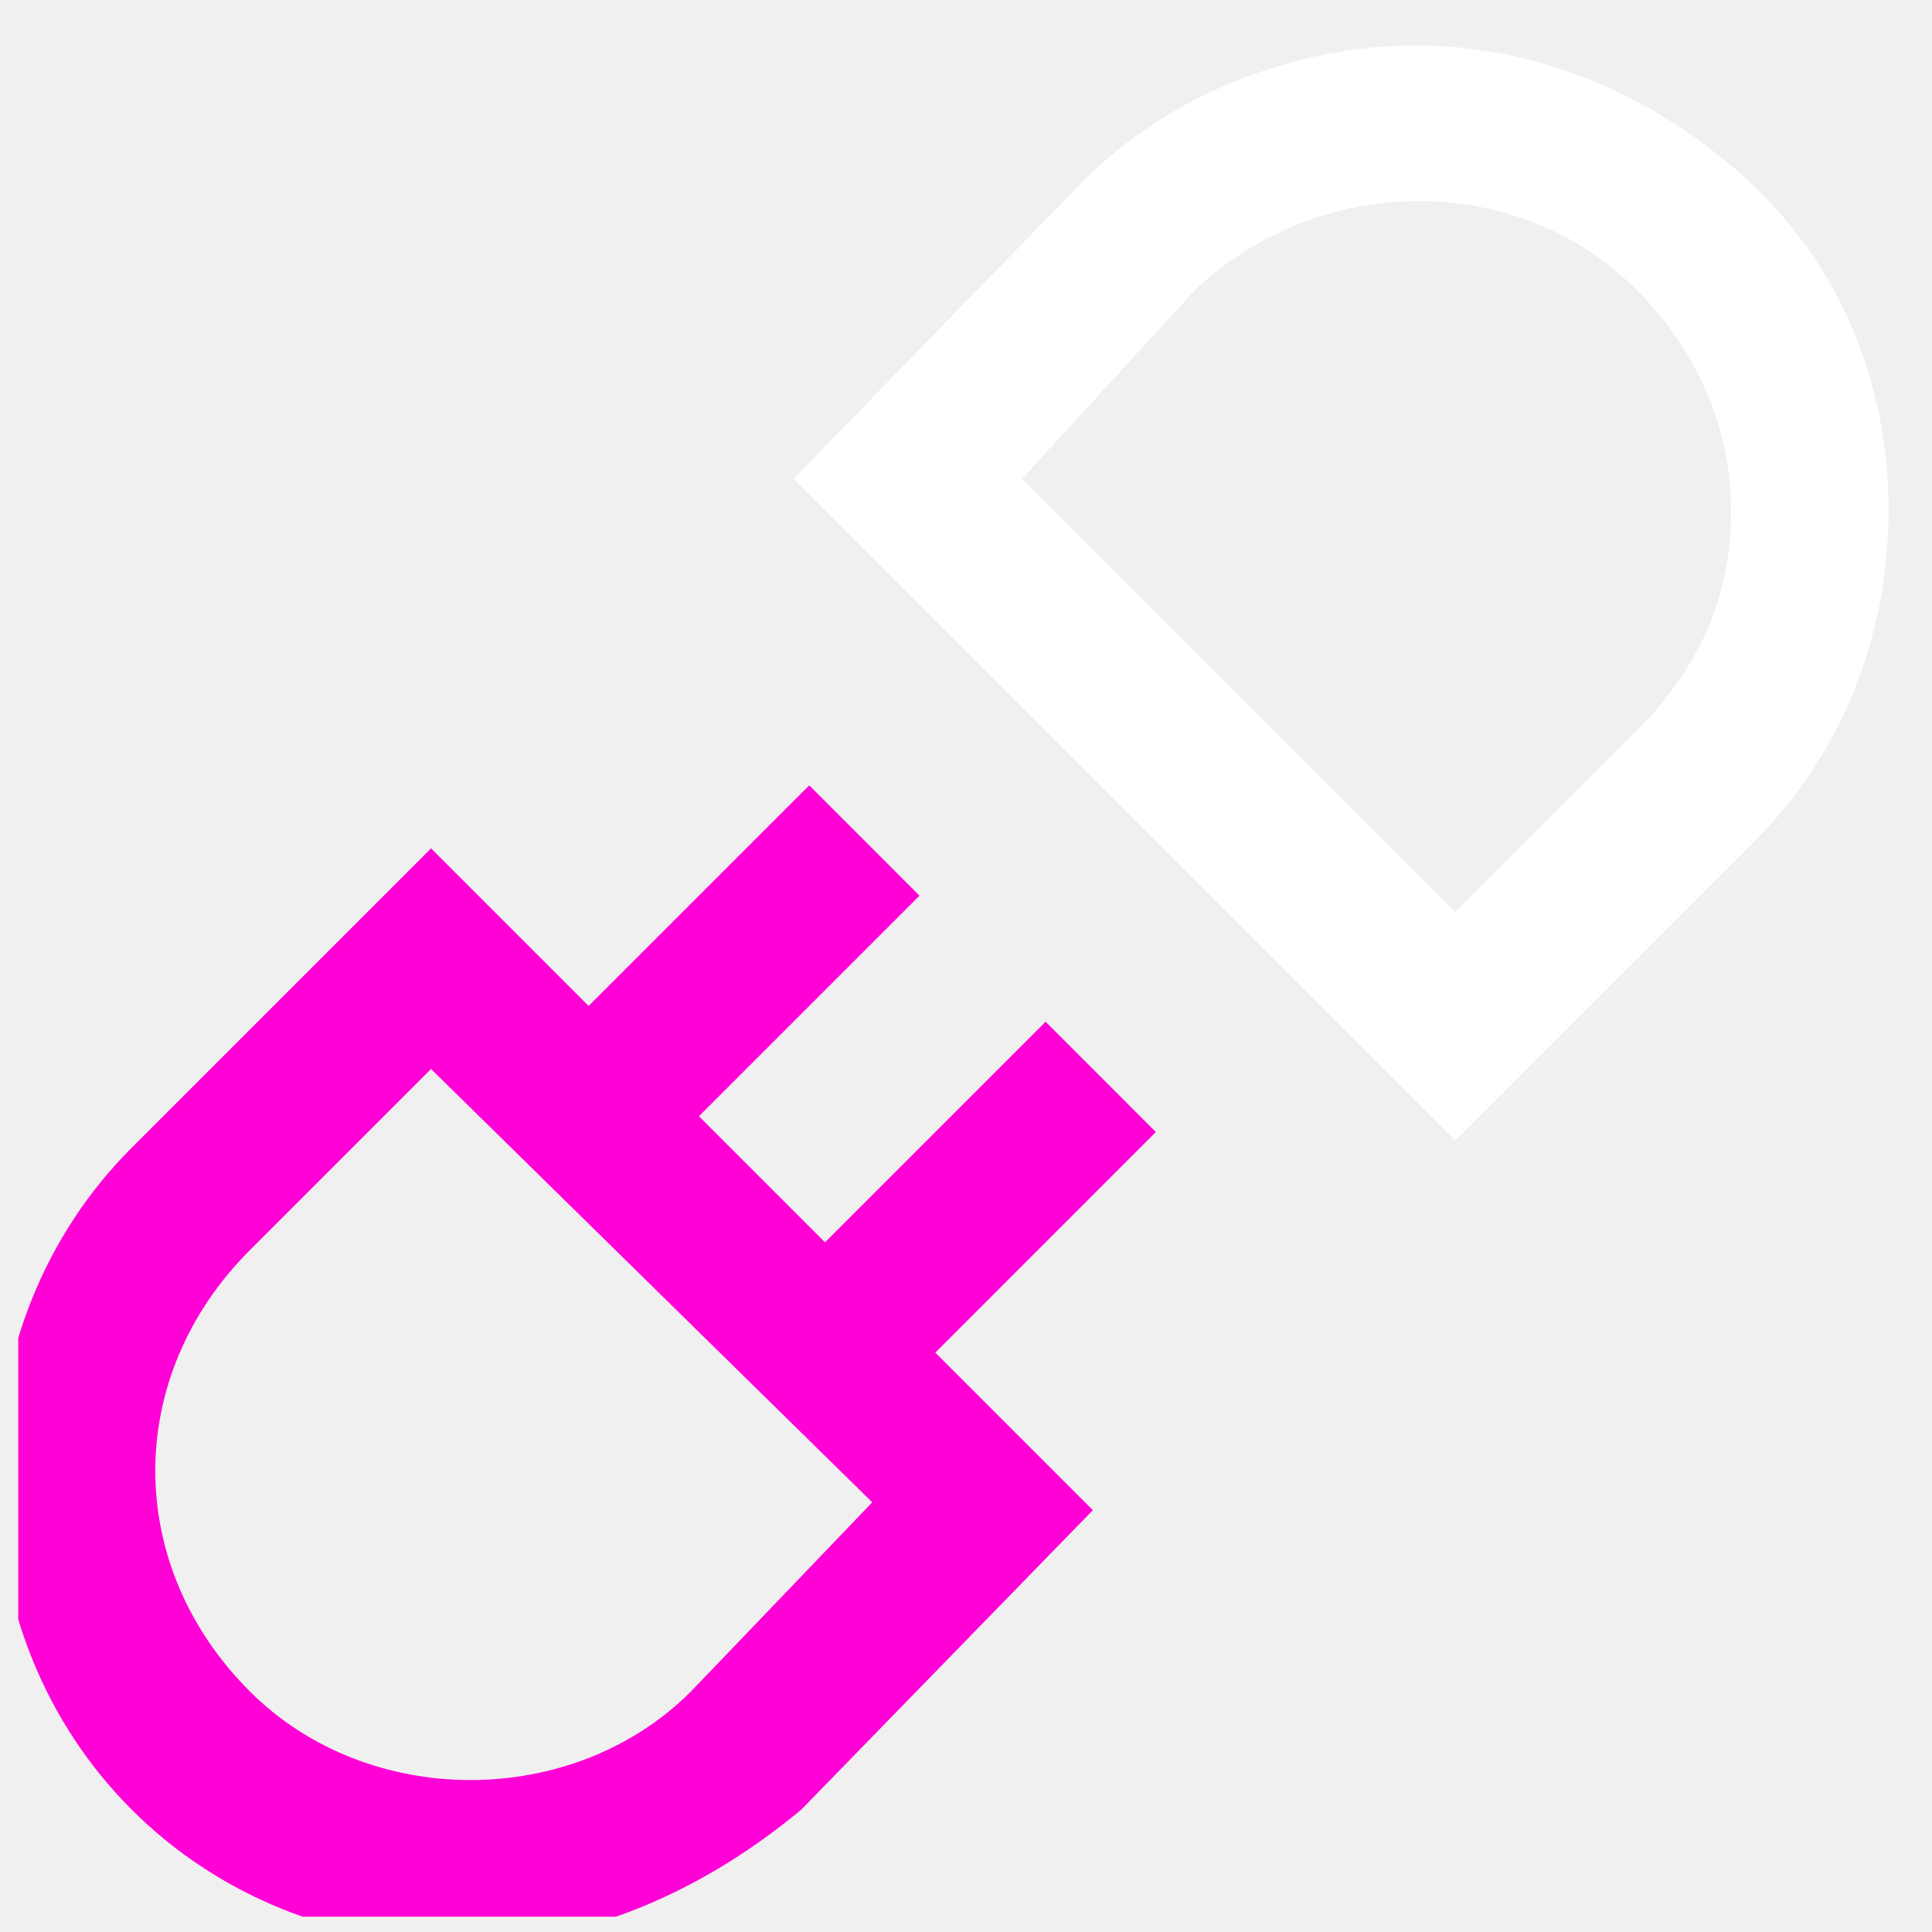
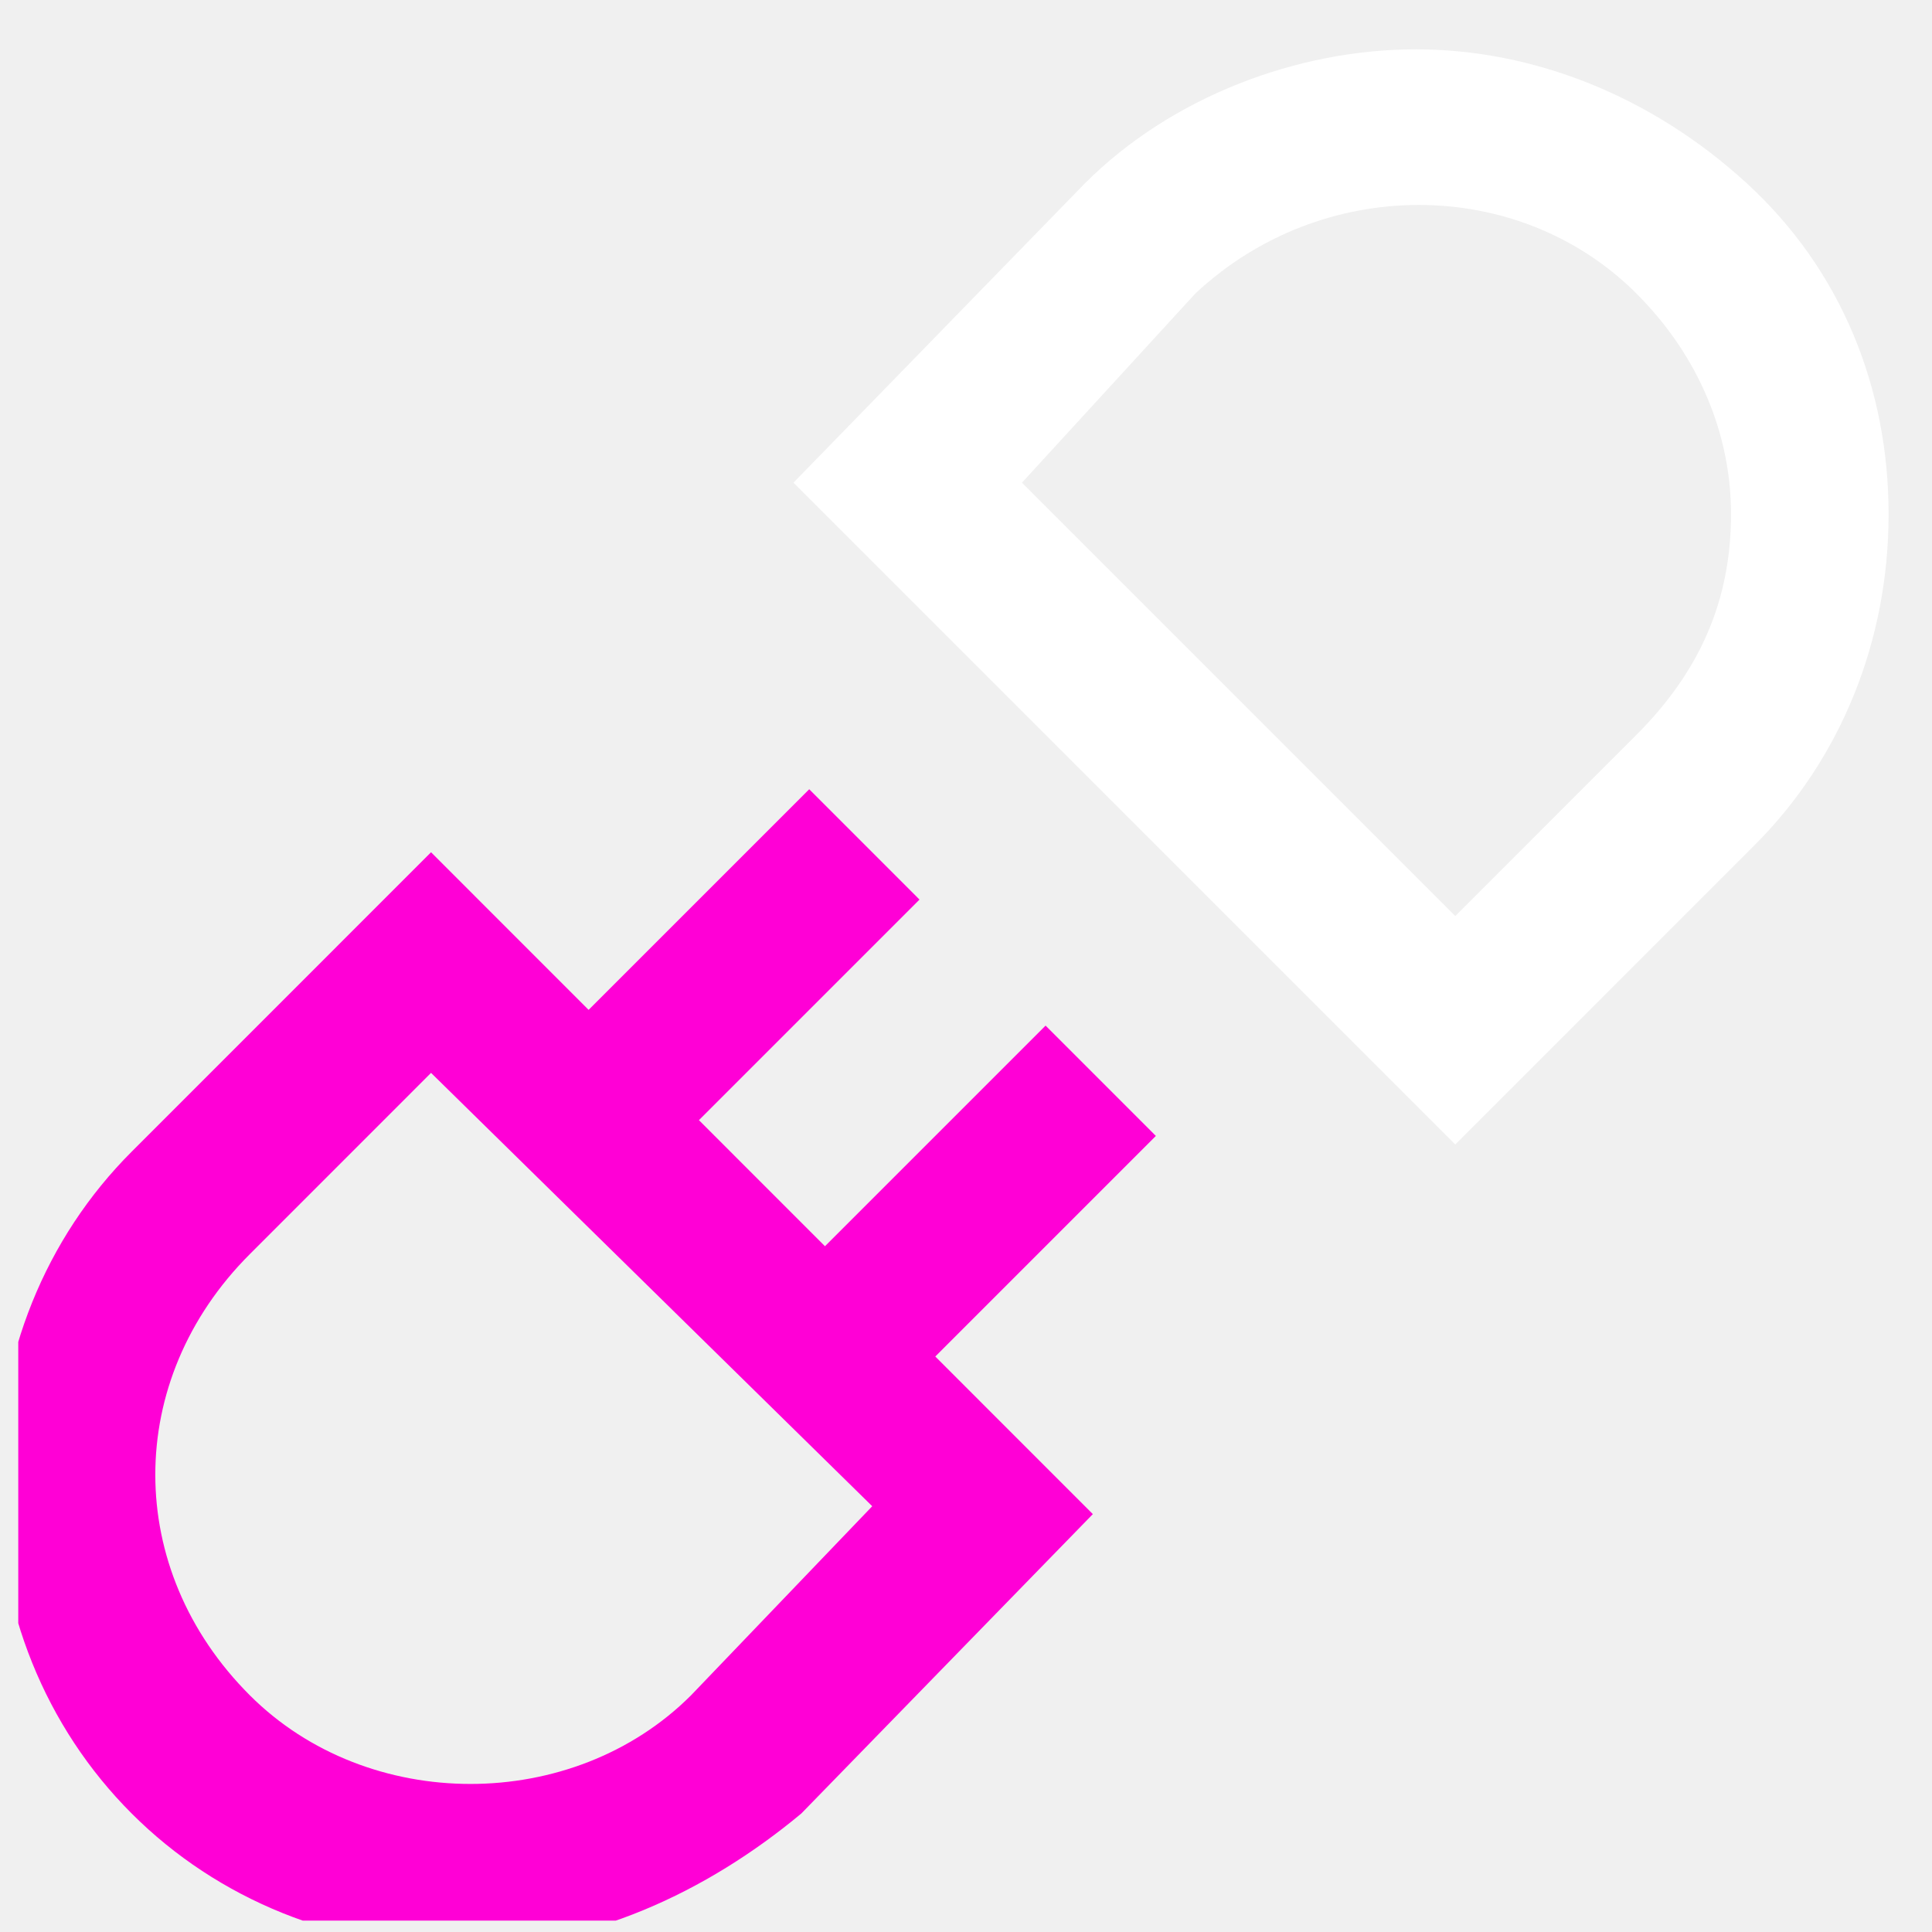
<svg xmlns="http://www.w3.org/2000/svg" width="47" height="47" viewBox="0 0 47 47" fill="none">
-   <g clip-path="url(#clip0_1378_267)">
-     <path d="M35.403 27.747L19.303 11.647L26.394 4.364C28.503 2.255 31.569 1.105 34.444 1.105C37.319 1.105 40.194 2.255 42.494 4.364C44.794 6.472 45.944 9.347 45.944 12.414C45.944 15.48 44.794 18.355 42.686 20.464L35.403 27.747ZM24.861 11.647L35.403 22.189L39.811 17.78C41.344 16.247 42.111 14.522 42.111 12.414C42.111 10.497 41.344 8.58 39.811 7.047C36.936 4.172 32.144 4.172 29.078 7.047L24.861 11.647Z" fill="white" />
-     <path d="M11.253 47.281C8.186 47.281 5.311 46.13 3.203 44.022C1.094 41.914 -0.056 39.039 -0.056 35.972C-0.056 32.906 1.094 30.03 3.203 27.922L10.486 20.639L14.319 24.472L19.686 19.105L22.369 21.789L17.003 27.155L20.069 30.222L25.436 24.855L28.119 27.539L22.753 32.906L26.586 36.739L19.494 44.022C17.194 45.939 14.319 47.281 11.253 47.281ZM10.486 26.006L6.078 30.414C4.544 31.947 3.778 33.864 3.778 35.781C3.778 37.697 4.544 39.614 6.078 41.147C8.953 44.022 13.936 44.022 16.811 41.147L21.219 36.547L10.486 26.006Z" fill="#FF00D6" />
+   <g clip-path="url(#clip0_1949_565)">
+     <path d="M35.403 27.842L19.303 11.742L26.394 4.459C28.503 2.35 31.569 1.2 34.444 1.2C37.319 1.2 40.194 2.35 42.494 4.459C44.794 6.567 45.944 9.442 45.944 12.508C45.944 15.575 44.794 18.45 42.686 20.558L35.403 27.842ZM24.861 11.742L35.403 22.284L39.811 17.875C41.344 16.342 42.111 14.617 42.111 12.508C42.111 10.592 41.344 8.675 39.811 7.142C36.936 4.267 32.144 4.267 29.078 7.142L24.861 11.742Z" fill="white" />
+     <path d="M11.253 47.375C8.186 47.375 5.311 46.225 3.203 44.117C1.094 42.008 -0.056 39.133 -0.056 36.067C-0.056 33 1.094 30.125 3.203 28.017L10.486 20.733L14.319 24.567L19.686 19.2L22.369 21.884L17.003 27.25L20.069 30.317L25.436 24.95L28.119 27.634L22.753 33L26.586 36.834L19.494 44.117C17.194 46.033 14.319 47.375 11.253 47.375ZM10.486 26.1L6.078 30.509C4.544 32.042 3.778 33.959 3.778 35.875C3.778 37.792 4.544 39.709 6.078 41.242C8.953 44.117 13.936 44.117 16.811 41.242L21.219 36.642L10.486 26.1Z" fill="#FF00D6" />
  </g>
  <defs>
-     <clipPath id="clip0_1378_267">
-       <rect width="46" height="46" fill="white" transform="translate(0.444336 0.62793)" />
+     <clipPath id="clip0_1949_565">
+       <rect width="46" height="46" fill="white" transform="translate(0.444336 0.722656)" />
    </clipPath>
  </defs>
</svg>
